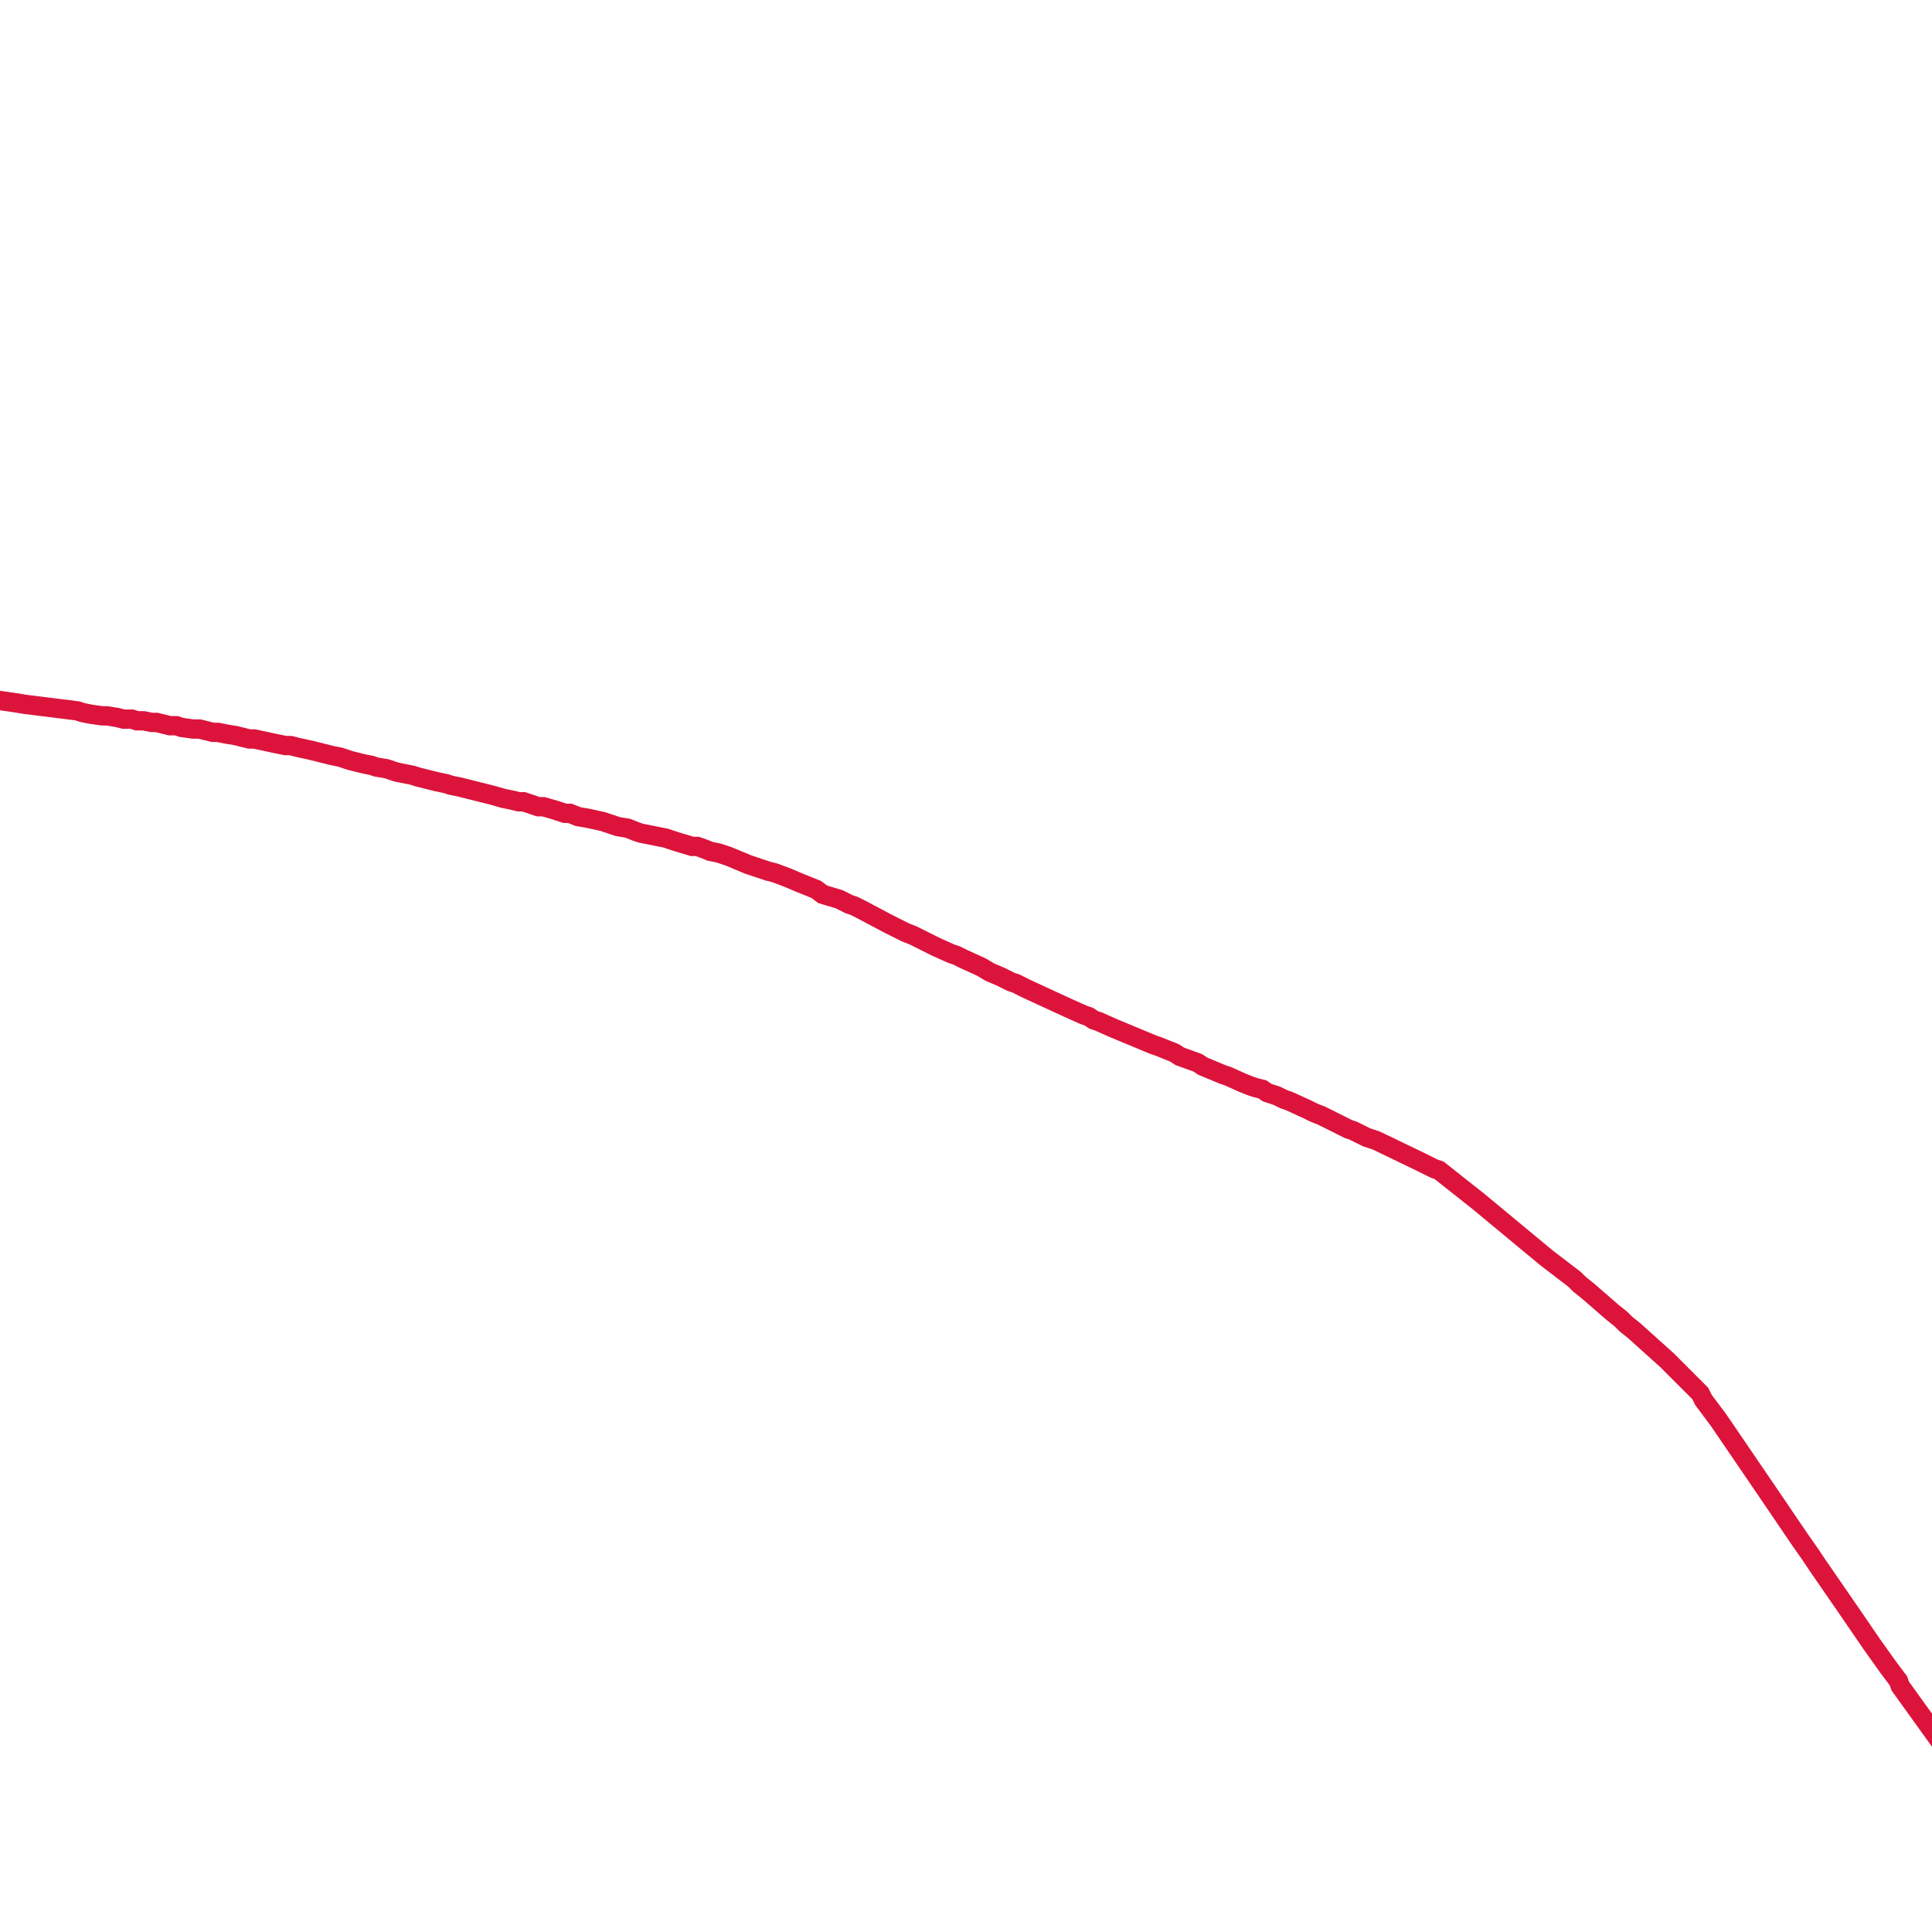
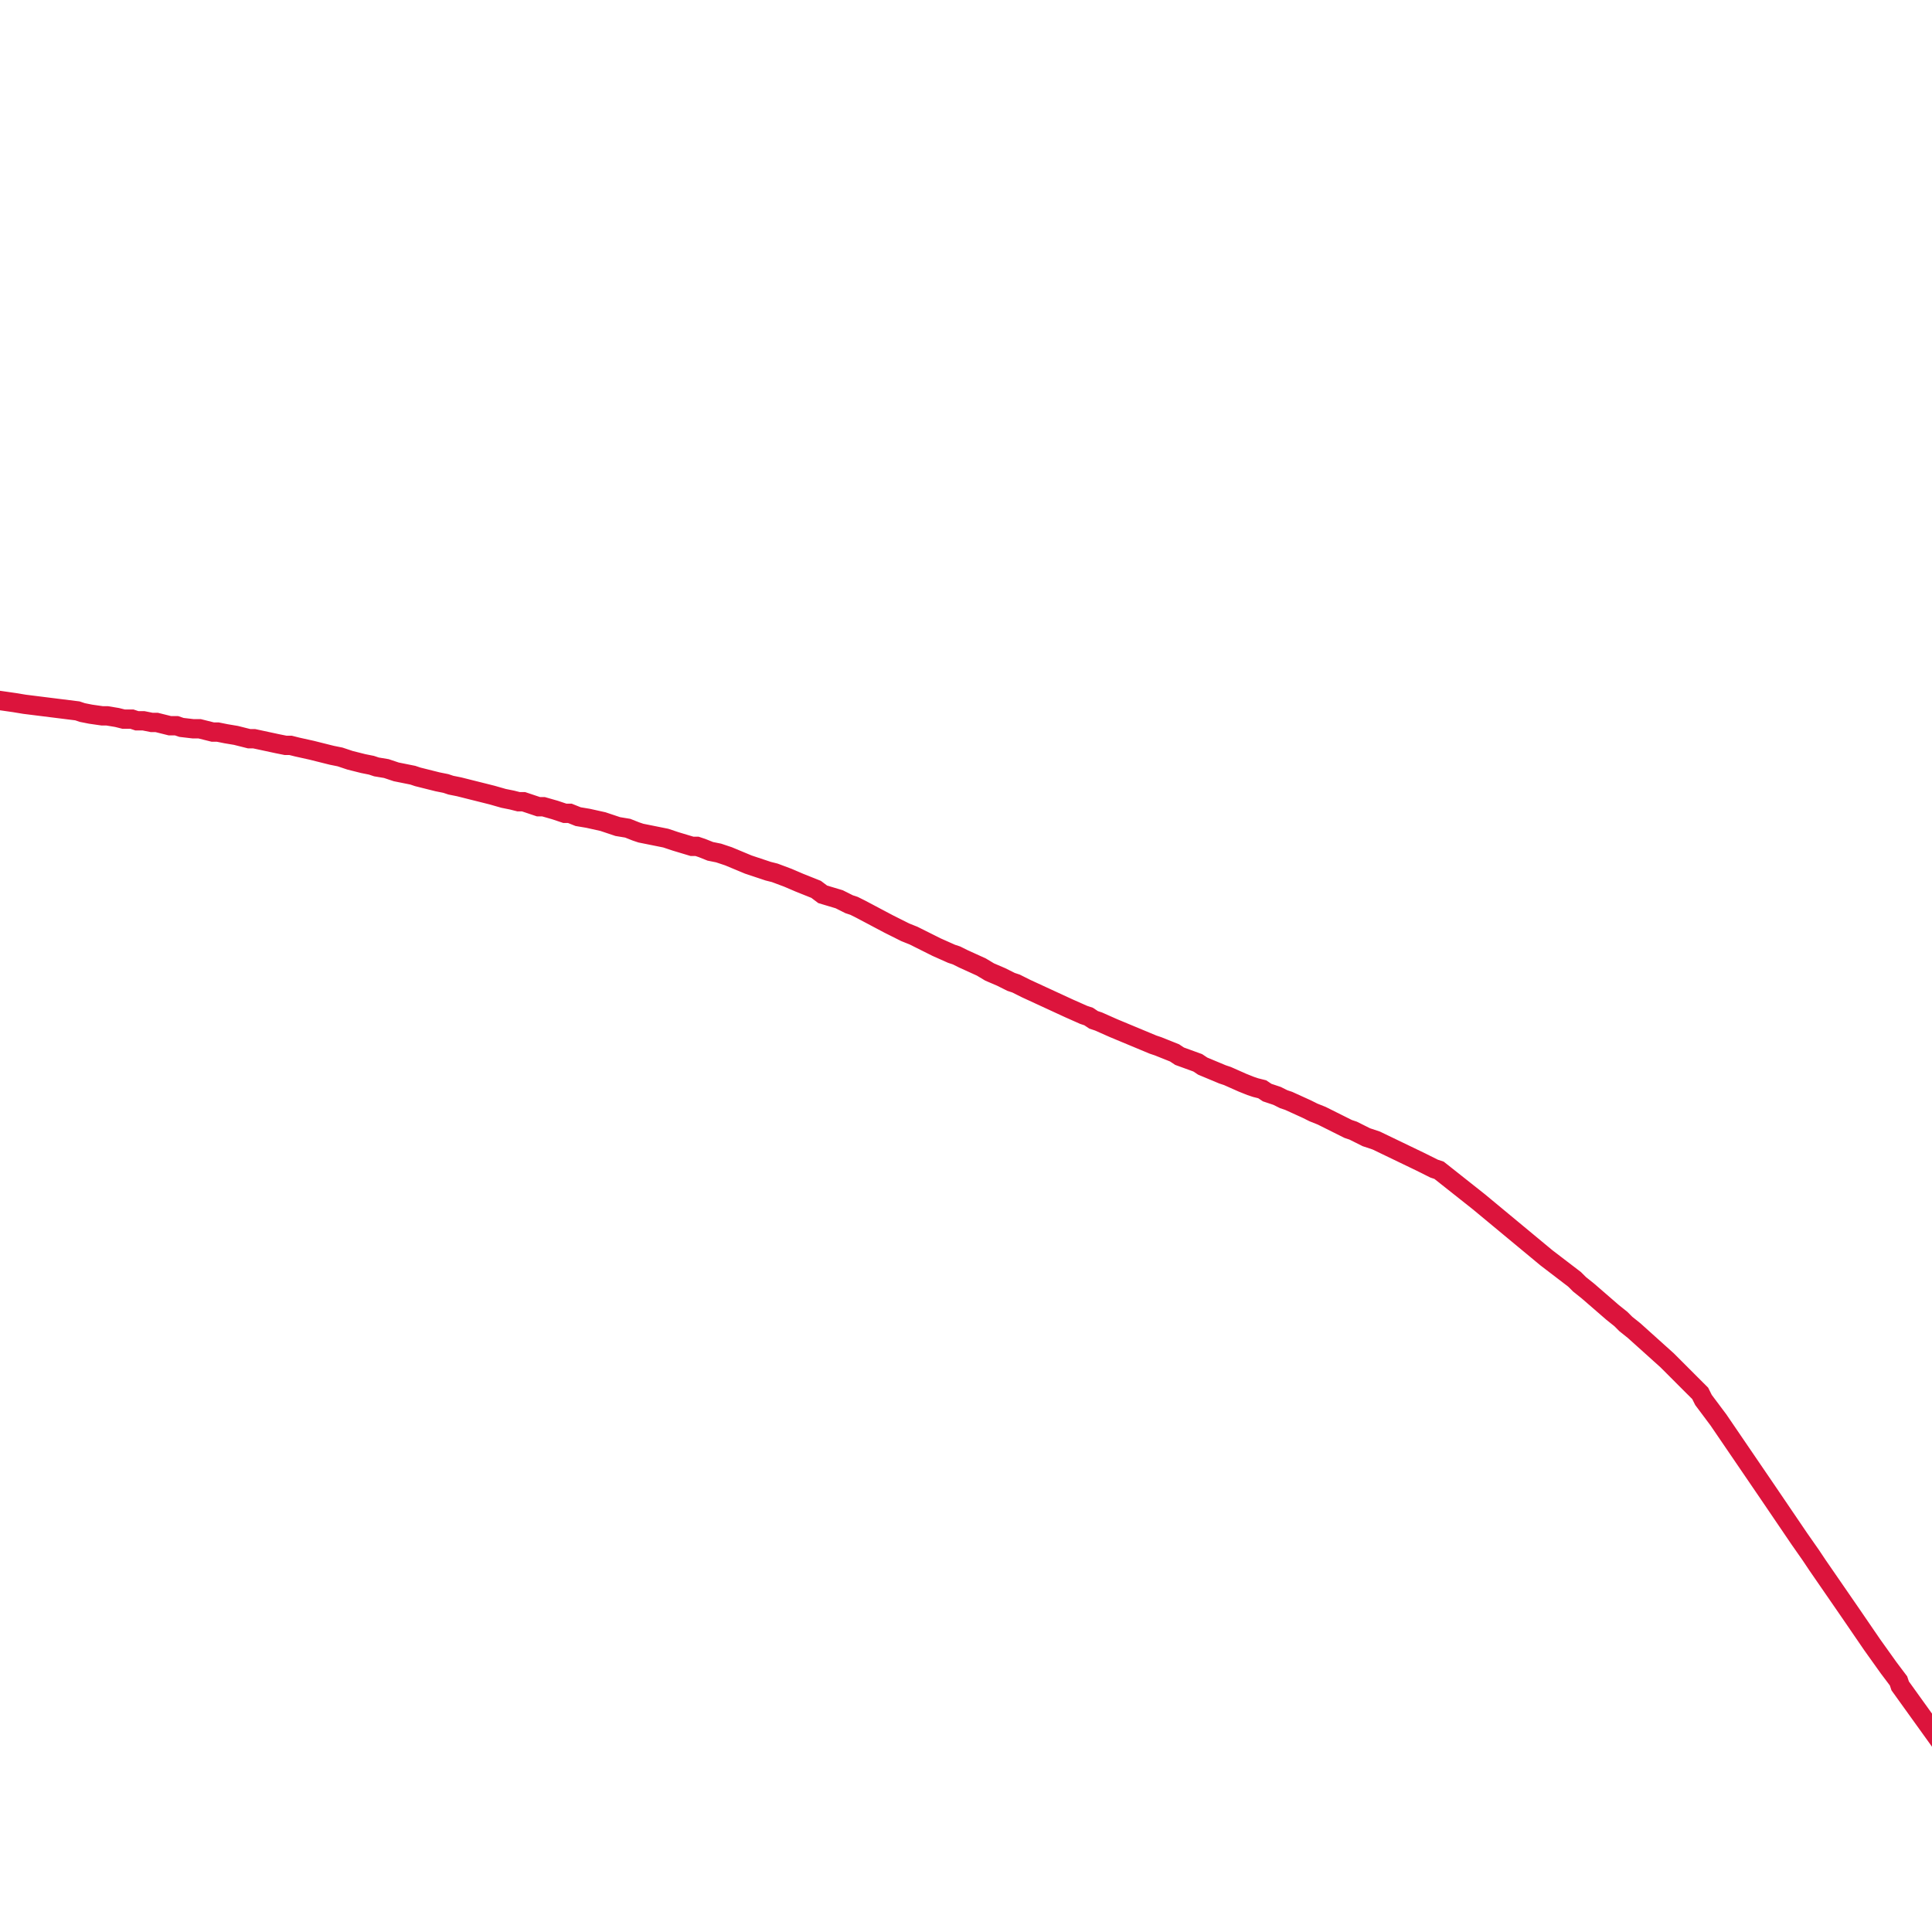
<svg xmlns="http://www.w3.org/2000/svg" version="1.1" viewBox="0 0 100.0 100.0" id="svg2" width="28.222mm" height="28.222mm">
  <defs id="defs4" />
  <g id="layer1">
    <g id="g371">
-       <polyline points="117.682,197.686 117.682,197.429 117.853,197.002 118.024,196.403 118.366,194.179 118.452,193.751 118.965,189.218 119.051,188.876 119.051,188.448 119.136,188.191 119.136,187.678 119.222,187.165 119.307,186.737 119.307,186.31 119.393,185.625 119.478,185.112 119.735,182.803 119.991,181.007 120.163,179.125 120.505,176.131 120.59,175.789 120.761,173.822 120.932,172.795 120.932,172.453 120.932,172.111 121.018,171.854 121.018,171.427 121.018,170.828 120.932,170.571 120.932,169.973 120.847,169.545 120.847,169.288 120.761,168.262 120.676,167.92 120.676,167.321 120.676,166.979 120.59,166.722 120.59,165.781 120.59,165.183 120.505,164.584 120.505,164.156 120.505,163.814 120.419,163.044 120.419,162.189 120.334,160.906 120.334,160.307 120.334,159.708 120.334,159.452 120.248,157.656 120.163,157.313 120.163,156.971 120.163,156.373 120.163,155.945 120.163,155.603 120.077,154.234 119.991,153.721 119.991,153.293 119.991,152.78 119.991,152.524 119.991,152.01 119.991,151.754 119.991,151.497 119.906,151.155 119.906,150.642 119.906,150.043 119.906,149.701 119.82,149.359 119.82,148.589 119.82,148.161 119.82,147.819 119.82,147.563 119.735,147.049 119.735,146.622 119.735,146.365 119.735,146.023 119.649,145.766 119.564,145.253 119.478,144.997 119.478,144.654 119.393,144.227 119.222,143.115 119.136,142.687 119.051,142.43 119.051,142.174 118.965,141.832 118.88,141.404 118.88,141.062 118.794,140.805 118.794,140.463 118.623,140.035 118.623,139.693 118.537,139.351 118.537,139.095 118.452,138.752 118.366,138.496 118.366,138.154 118.281,137.812 118.195,137.384 118.11,137.127 118.11,136.871 117.939,135.93 117.939,135.588 117.853,135.331 117.768,134.903 117.768,134.647 117.682,134.219 117.597,133.706 117.511,133.364 117.425,133.022 117.425,132.765 117.34,132.337 117.254,131.739 117.169,131.311 117.083,130.883 116.998,130.113 116.912,129.771 116.912,129.515 116.827,129.173 116.741,128.745 116.656,128.488 116.57,128.232 116.485,127.89 116.313,127.547 116.228,127.12 116.142,126.778 115.886,126.093 115.715,125.409 115.629,125.152 115.458,124.81 115.373,124.383 115.202,124.041 114.774,122.672 114.603,122.159 114.346,121.389 113.576,119.165 113.149,117.797 112.636,116.257 112.464,115.829 112.464,115.316 112.208,114.974 112.122,114.632 111.951,114.29 111.609,113.52 111.01,112.408 110.241,110.441 110.069,110.098 109.214,108.388 109.129,108.131 108.701,107.19 108.615,106.934 108.444,106.506 107.931,105.48 107.76,105.137 107.503,104.624 107.161,103.854 106.734,102.913 106.563,102.571 106.306,101.973 105.793,100.861 105.622,100.604 105.536,100.347 105.451,100.091 105.28,99.834 104.852,98.722 104.595,98.295 104.253,97.61 104.082,97.183 103.997,96.926 103.74,96.498 102.457,93.761 102.029,92.735 101.773,92.478 101.773,92.222 101.43,91.794 101.088,91.195 100.917,90.939 100.746,90.597 100.319,89.998 98.351,87.261 98.266,87.004 97.752,86.32 96.897,85.122 95.785,83.497 94.075,81.017 93.732,80.503 93.134,79.648 91.508,77.253 88.942,73.49 88.173,72.463 88.002,72.121 87.659,71.779 87.317,71.437 86.719,70.838 86.291,70.41 84.58,68.871 84.152,68.529 83.896,68.272 83.468,67.93 82.185,66.818 81.758,66.476 81.501,66.219 80.047,65.107 76.54,62.199 74.487,60.574 74.23,60.488 73.546,60.146 71.237,59.034 70.724,58.863 70.039,58.521 69.783,58.436 68.414,57.751 67.986,57.58 67.644,57.409 66.703,56.981 66.447,56.896 66.105,56.725 65.848,56.639 65.591,56.554 65.335,56.383 64.993,56.297 64.736,56.212 64.308,56.041 63.539,55.698 63.282,55.613 62.256,55.185 61.999,55.014 61.058,54.672 60.802,54.501 59.946,54.159 59.69,54.073 57.637,53.218 56.867,52.876 56.61,52.79 56.354,52.619 56.097,52.534 55.327,52.191 53.103,51.165 52.59,50.908 52.334,50.823 51.82,50.566 51.222,50.31 50.794,50.053 49.853,49.625 49.511,49.454 49.254,49.369 48.485,49.027 47.287,48.428 46.859,48.257 46.004,47.829 44.55,47.059 44.208,46.888 43.951,46.803 43.438,46.546 42.583,46.29 42.241,46.033 41.385,45.691 40.786,45.434 40.102,45.178 39.76,45.092 38.734,44.75 37.707,44.322 37.194,44.151 36.766,44.066 36.339,43.895 36.082,43.809 35.825,43.809 34.97,43.552 34.457,43.381 34.029,43.296 33.602,43.21 33.174,43.125 32.917,43.039 32.49,42.868 31.976,42.783 31.207,42.526 30.437,42.355 29.924,42.269 29.496,42.098 29.239,42.098 28.983,42.013 28.726,41.927 28.127,41.756 27.871,41.756 27.614,41.671 27.358,41.585 27.101,41.5 26.844,41.5 26.502,41.414 26.075,41.329 25.476,41.158 25.134,41.072 24.449,40.901 24.107,40.815 23.765,40.73 23.337,40.644 23.081,40.559 22.653,40.473 21.627,40.217 21.37,40.131 20.942,40.046 20.515,39.96 20.002,39.789 19.488,39.703 19.232,39.618 18.804,39.532 18.462,39.447 18.12,39.361 17.863,39.276 17.607,39.19 17.179,39.105 16.495,38.934 16.153,38.848 15.383,38.677 15.041,38.591 14.784,38.591 14.356,38.506 13.159,38.249 12.902,38.249 12.56,38.164 12.218,38.078 11.705,37.993 11.277,37.907 11.02,37.907 10.336,37.736 9.994,37.736 9.395,37.651 9.139,37.565 8.797,37.565 8.112,37.394 7.856,37.394 7.428,37.308 7.086,37.308 6.829,37.223 6.402,37.223 6.059,37.137 5.546,37.052 5.29,37.052 4.691,36.966 4.263,36.881 4.007,36.795 2.638,36.624 1.269,36.453 0.756,36.368 0.158,36.282 -0.441,36.197 -1.125,36.111 -1.382,36.111 -2.323,35.94 -3.093,35.854 -4.034,35.683 -6.771,35.256 -7.797,35.17 -8.31,35.085 -8.567,35.085 -8.824,34.999 -11.133,34.657 -11.561,34.571 -11.817,34.571 -12.159,34.486 -12.416,34.486 -13.1,34.4 -13.614,34.315 -14.127,34.229 -14.469,34.229 -15.239,34.058 -16.351,34.144 -17.12,34.144 -17.89,34.144 -18.147,34.144 -18.403,34.144 -18.831,34.144 -19.344,34.144 -19.601,34.229 -20.114,34.229 -21.141,34.315 -21.739,34.315 -22.253,34.4 -22.509,34.4 -23.108,34.486 -23.536,34.486 -24.049,34.571 -24.305,34.571 -24.562,34.571 -25.503,34.657 -26.016,34.742 -26.358,34.742 -27.727,34.828 -28.069,34.913 -29.437,34.999 -29.78,34.999 -30.293,35.085 -30.72,35.17 -31.319,35.341 -31.832,35.512 -33.115,35.854 -33.372,35.94 -33.885,36.025 -34.398,36.197 -35.596,36.539 -36.964,36.966 -37.991,37.308 -38.333,37.394 -38.675,37.48 -39.359,37.736 -39.787,37.907 -40.899,38.164 -41.925,38.506 -42.268,38.591 -42.61,38.763 -44.492,39.276 -44.748,39.447 -45.09,39.532 -46.117,39.789 -46.544,39.96 -46.972,39.789 -46.886,40.046 -47.4,40.217 -47.742,40.302 -48.169,40.473 -49.025,40.73 -49.281,40.815 -50.222,41.158 -50.992,41.329 -51.42,41.5 -51.933,41.671 -52.703,41.842 -53.216,42.013 -53.644,42.184 -54.242,42.355 -54.756,42.526 -55.012,42.612 -55.44,42.783 -56.039,43.039 -56.552,43.296 -57.065,43.467 -57.322,43.638 -57.664,43.724 -58.776,44.322 -59.46,44.579 -59.802,44.75 -60.144,44.921 -60.486,45.092 -60.914,45.263 -61.513,45.605 -62.283,45.947 -62.71,46.119 -62.967,46.29 -63.651,46.546 -63.993,46.717 -64.678,47.059 -64.934,47.145 -65.191,47.316 -65.533,47.487 -65.79,47.573 -66.132,47.744 -66.645,48 -67.073,48.171 -67.329,48.257 -67.586,48.342 -68.014,48.599 -68.356,48.77 -68.612,48.856 -69.04,49.027 -69.382,49.198 -71.435,50.224 -71.863,50.395 -72.803,50.823 -73.231,50.994 -73.915,51.336 -74.343,51.593 -74.685,51.678 -75.113,51.935 -75.455,52.106 -75.883,52.363 -76.31,52.705 -76.653,52.876 -77.08,53.132 -77.337,53.218 -77.593,53.389 -78.534,53.902 -78.876,54.073 -79.219,54.33 -79.475,54.501 -79.732,54.672 -80.074,54.843 -80.587,55.185 -81.015,55.442 -81.528,55.784 -81.87,56.041 -82.127,56.126 -82.725,56.554 -83.239,56.896 -83.752,57.238 -84.008,57.324 -84.607,57.837 -85.206,58.179 -85.463,58.35 -86.061,58.692 -86.917,59.291 -88.456,60.232 -88.713,60.403 -88.969,60.574 -89.312,60.83 -89.568,61.002 -90.167,61.344 -92.305,62.798 -93.674,63.653 -94.102,63.91 -94.444,64.081 -94.7,64.252 -95.898,65.107 -96.154,65.278 -96.497,65.449 -97.01,65.791 -98.207,66.561 -99.49,67.502 -99.747,67.673 -100.003,67.844 -100.773,68.443 -101.115,68.614 -101.629,68.956 -102.056,69.298 -102.398,69.555 -103.083,70.068 -104.195,70.838 -104.622,71.18 -105.136,71.522 -105.392,71.693 -109.07,74.345 -109.925,74.944 -110.439,75.286 -111.123,75.799 -111.551,76.056 -112.492,76.825 -112.748,76.997 -113.005,77.168 -113.603,77.595 -114.373,78.194 -114.886,78.622 -115.485,79.22 -115.742,79.477 -116.512,80.332 -117.11,80.931 -117.367,81.273 -117.624,81.444 -117.88,81.786 -118.222,82.129 -118.479,82.385 -118.736,82.642 -118.992,82.898 -119.42,83.326 -119.676,83.583 -120.019,84.01 -120.532,84.524 -120.788,84.78 -121.045,85.037 -121.302,85.293 -121.644,85.636 -121.986,86.063 -122.414,86.491 -122.67,86.833 -122.927,87.004 -123.183,87.261 -123.354,87.517 -123.611,87.774 -123.868,88.116 -124.124,88.458 -124.466,88.8 -124.637,89.057 -124.894,89.313 -125.322,89.827 -125.664,90.169 -125.92,90.511 -126.348,91.024 -126.69,91.452 -127.032,91.88 -127.289,92.222 -127.631,92.564 -127.973,92.991 -128.315,93.334 -128.572,93.676 -128.914,94.103 -129.085,94.36 -129.427,95.044 -129.598,95.301 -129.769,95.558 -130.026,95.985 -130.283,96.327 -130.454,96.669 -130.71,97.097 -131.053,97.61 -131.224,97.867 -131.395,98.124 -131.651,98.551 -131.908,99.236 -132.079,99.492 -132.164,100.176 -132.164,100.604 -132.25,100.861 -132.25,101.288 -132.336,101.63 -132.336,101.887 -132.336,102.144 -132.421,102.4 -132.421,102.913 -132.507,103.17 -132.592,103.854 -132.678,104.453 -132.678,104.795 -132.678,105.223 -132.678,105.48 -132.678,105.822 -132.678,106.164 -132.678,107.276 -132.763,108.131 -132.763,108.388 -132.763,108.986 -132.763,110.013 -132.763,110.612 -132.763,111.21 -132.849,111.638 -132.849,111.895 -132.849,112.237 -132.849,112.75 -132.934,114.717 -133.02,117.198 -133.105,118.31 -133.191,121.132 -133.191,121.474 -133.105,121.902 -133.105,122.415 -132.934,123.1 -132.934,123.356 -132.849,123.955 -132.678,125.152 -132.592,125.751 -132.592,126.093 -132.421,127.205 -132.336,127.719 -132.336,128.061 -132.079,129.258 -132.079,129.515 -131.993,129.771 -131.993,130.028 -131.908,130.37 -131.822,131.054 -131.737,131.739 -131.566,132.252 -131.395,133.449 -131.395,133.706 -131.224,134.561 -130.539,138.496 -130.539,138.752 -130.197,140.035 -130.026,140.805 -129.855,141.147 -129.684,142.088 -129.598,142.345 -128.743,145.595 -128.401,146.964 -128.23,147.563 -127.46,150.642 -127.375,150.898 -127.203,151.583 -126.348,154.234 -124.552,157.912 -123.098,161.419 -122.67,162.531 -122.414,163.044 -122.242,163.472 -121.815,164.498 -121.473,165.439 -120.104,167.578 -119.42,168.69 -115.998,172.881 -115.827,173.137 -115.143,173.993 -114.886,174.335 -114.63,174.591 -113.86,175.618 -113.432,176.217 -110.011,180.493 -108.557,182.204 -107.274,183.915 -107.017,184.171 -106.504,184.856 -106.247,185.198 -105.991,185.54 -105.563,185.968 -105.307,186.31 -104.451,187.251 -104.109,187.678 -103.853,187.935 -103.681,188.191 -103.339,188.534 -102.826,189.132 -102.484,189.474 -102.142,189.817 -101.885,190.073 -101.543,190.415 -101.03,190.929 -100.346,191.527 -99.832,192.041 -99.576,192.297 -99.319,192.554 -98.892,192.981 -98.378,193.409 -98.122,193.751 -97.865,193.922 -97.437,194.35 -97.01,194.778 -95.898,195.804 -95.385,196.403 -94.615,197.087 -94.444,197.344 -91.878,199.824 -90.68,201.022 -88.969,202.647 -86.831,204.785 -85.206,206.41 -84.436,207.18 -81.442,210.088 -80.331,210.858 -79.903,211.115 -79.475,211.371 -74.343,214.793 -73.573,215.306 -64.763,221.037 -64.25,221.293 -62.71,222.32 -61.855,222.833 -61.513,223.09 -60.486,223.603 -56.295,225.485 -55.953,225.656 -55.611,225.827 -55.354,225.912 -54.756,226.169 -54.499,226.34 -53.815,226.596 -53.473,226.768 -53.131,226.939 -52.874,227.024 -52.617,227.195 -52.19,227.366 -51.933,227.537 -51.591,227.623 -50.907,227.965 -50.308,228.222 -49.966,228.393 -49.624,228.564 -49.11,228.82 -48.597,229.077 -47.998,229.334 -47.656,229.505 -47.314,229.59 -46.117,230.189 -45.775,230.274 -45.261,230.36 -44.577,230.446 -44.064,230.531 -43.807,230.617 -42.781,230.788 -42.268,230.873 -41.07,231.044 -40.557,231.13 -40.3,231.215 -39.274,231.386 -39.017,231.472 -38.761,231.472 -38.504,231.557 -37.905,231.643 -36.879,231.814 -36.537,231.9 -35.51,232.071 -35.254,232.156 -34.826,232.242 -34.227,232.327 -33.885,232.413 -33.543,232.413 -32.944,232.413 -32.517,232.413 -32.26,232.498 -32.003,232.498 -31.576,232.498 -30.378,232.327 -30.036,232.242 -29.608,232.156 -29.095,232.071 -28.839,232.071 -28.582,231.985 -28.24,231.9 -27.812,231.9 -27.47,231.814 -27.214,231.814 -26.786,231.729 -26.358,231.643 -26.102,231.643 -25.674,231.557 -25.417,231.386 -25.075,231.301 -24.647,231.13 -24.391,230.959 -23.45,230.617 -22.851,230.274 -22.509,230.189 -22.253,230.103 -21.996,229.932 -21.739,229.847 -21.397,229.761 -21.141,229.59 -20.884,229.505 -20.456,229.334 -20.114,229.163 -19.601,228.991 -19.344,228.82 -18.403,228.478 -17.292,228.051 -16.949,227.88 -16.607,227.794 -16.265,227.623 -16.008,227.537 -15.752,227.452 -15.153,227.195 -14.554,226.939 -14.298,226.853 -13.87,226.682 -13.442,226.511 -12.844,226.254 -12.502,226.169 -12.245,226.083 -11.988,225.912 -11.39,225.741 -11.047,225.57 -10.791,225.485 -10.449,225.313 -10.192,225.313 -9.936,225.228 -9.508,225.142 -9.08,225.057 -8.824,224.971 -8.567,224.971 -8.31,224.886 -8.054,224.8 -7.797,224.8 -7.541,224.715 -7.113,224.629 -6.685,224.544 -6.429,224.458 -5.915,224.373 -5.659,224.287 -5.402,224.287 -4.975,224.373 -4.718,224.373 -4.461,224.458 -4.119,224.544 -3.52,224.715 -3.264,224.8 -2.922,224.8 -2.58,224.886 -2.237,225.057 -1.895,225.057 -1.639,225.142 -1.297,225.228 -0.954,225.313 -0.527,225.399 -0.27,225.485 0.158,225.57 0.414,225.656 0.927,225.741 1.184,225.827 1.526,225.912 1.954,225.998 2.21,226.083 2.638,226.169 2.895,226.254 3.151,226.34 3.408,226.34 3.75,226.425 4.007,226.511 4.434,226.596 4.691,226.682 5.033,226.768 5.29,226.853 5.632,226.939 5.888,226.939 6.145,227.024 6.402,227.11 6.744,227.11 7,227.195 7.257,227.281 7.514,227.366 7.77,227.452 8.027,227.452 8.283,227.537 8.882,227.708 9.31,227.794 9.566,227.88 9.994,227.965 10.422,228.051 10.764,228.136 11.02,228.222 11.363,228.307 11.619,228.393 12.047,228.478 12.303,228.564 12.646,228.649 13.073,228.735 13.33,228.82 13.758,228.906 14.014,228.991 14.271,229.077 14.698,229.163 14.955,229.248 15.212,229.334 15.639,229.419 15.896,229.505 16.153,229.505 16.495,229.59 16.751,229.676 17.093,229.761 17.863,229.932 18.547,230.103 18.804,230.189 19.061,230.274 19.659,230.446 19.916,230.531 20.258,230.531 20.6,230.702 21.028,230.788 21.456,230.873 21.883,230.959 22.311,231.044 22.568,231.13 22.824,231.215 23.423,231.301 25.048,231.643 25.818,231.985 26.502,231.985 26.844,232.071 39.931,235.578 39.76,235.064 29.239,232.327 29.581,232.413 29.838,232.413 30.266,232.498 30.693,232.498 30.95,232.498 31.378,232.584 31.72,232.584 32.062,232.669 32.917,232.755 33.858,232.841 34.371,232.926 35.483,233.012 36.082,233.097 36.766,233.183 37.108,233.183 38.22,233.354 38.477,233.354 38.819,233.354 39.332,233.439 39.931,233.525 40.188,233.525 40.615,233.61 41.984,233.781 42.241,233.781 42.839,233.867 43.438,233.867 43.78,233.952 44.037,233.952 44.379,233.952 44.807,234.038 45.149,234.124 45.833,234.124 46.432,234.209 47.287,234.295 47.8,234.38 48.228,234.38 48.57,234.466 48.827,234.466 49.083,234.466 49.939,234.637 51.307,234.722 51.906,234.808 52.163,234.808 52.505,234.893 52.761,234.893 53.103,234.979 54.643,235.15 55.327,235.235 55.755,235.235 56.867,235.15 57.551,235.15 66.618,234.295 82.014,232.841 85.778,232.498 86.12,232.498 86.462,232.498 90.653,231.386 93.647,230.617 99.891,228.478 100.49,228.051 103.312,225.912 103.911,225.399 105.194,224.116 105.622,223.688 107.76,220.866 108.017,220.695 108.273,220.267 108.444,220.01 110.754,216.846 111.01,216.503 111.609,214.707 111.866,214.108 111.951,213.852 112.122,213.253 112.293,212.74 112.379,212.398 112.636,211.97 112.636,211.628 112.807,211.286 113.491,209.404 113.576,209.062 113.747,208.463 113.919,208.207 114.004,207.864 114.261,207.266 114.346,207.009 114.774,205.726 114.945,205.298 115.202,204.614 115.373,204.186 115.458,203.844 115.629,203.502 115.8,203.074 115.886,202.818 115.971,202.476 116.656,200.68 116.741,200.337 116.998,199.739 117.083,199.482 117.425,198.627 117.511,198.285 117.682,197.686 " stroke="crimson" stroke-width="1" fill="none" id="line0" />
+       <path style="fill:none;stroke:#dc143c;stroke-width:1" d="m 117.682,197.686 v -0.257 l 0.171,-0.428 0.171,-0.599 0.342,-2.224 0.086,-0.428 0.513,-4.533 0.086,-0.342 v -0.428 l 0.086,-0.257 v -0.513 l 0.086,-0.513 0.086,-0.428 v -0.428 l 0.086,-0.684 0.086,-0.513 0.257,-2.309 0.257,-1.796 0.171,-1.882 0.342,-2.994 0.086,-0.342 0.171,-1.967 0.171,-1.026 v -0.342 -0.342 l 0.086,-0.257 v -0.428 -0.599 l -0.086,-0.257 v -0.599 l -0.086,-0.428 v -0.257 l -0.086,-1.026 -0.086,-0.342 v -0.599 -0.342 l -0.086,-0.257 v -0.941 -0.599 l -0.086,-0.599 v -0.428 -0.342 l -0.086,-0.77 v -0.855 l -0.086,-1.283 v -0.599 -0.599 -0.257 l -0.086,-1.796 -0.086,-0.342 v -0.342 -0.599 -0.428 -0.342 l -0.086,-1.369 -0.086,-0.513 v -0.428 -0.513 -0.257 -0.513 -0.257 -0.257 l -0.086,-0.342 v -0.513 -0.599 -0.342 l -0.086,-0.342 v -0.77 -0.428 -0.342 -0.257 l -0.086,-0.513 v -0.428 -0.257 -0.342 l -0.086,-0.257 -0.086,-0.513 -0.086,-0.257 v -0.342 l -0.086,-0.428 -0.171,-1.112 -0.086,-0.428 -0.086,-0.257 v -0.257 l -0.086,-0.342 -0.086,-0.428 v -0.342 l -0.086,-0.257 v -0.342 l -0.171,-0.428 v -0.342 l -0.086,-0.342 v -0.257 l -0.086,-0.342 -0.086,-0.257 v -0.342 l -0.086,-0.342 -0.086,-0.428 -0.086,-0.257 v -0.257 l -0.171,-0.941 v -0.342 l -0.086,-0.257 -0.086,-0.428 v -0.257 l -0.086,-0.428 -0.086,-0.513 -0.086,-0.342 -0.086,-0.342 v -0.257 l -0.086,-0.428 -0.086,-0.599 -0.086,-0.428 -0.086,-0.428 -0.086,-0.77 -0.086,-0.342 v -0.257 l -0.086,-0.342 -0.086,-0.428 -0.086,-0.257 -0.086,-0.257 -0.086,-0.342 -0.171,-0.342 -0.086,-0.428 -0.086,-0.342 -0.257,-0.684 -0.171,-0.684 -0.086,-0.257 -0.171,-0.342 -0.086,-0.428 -0.171,-0.342 -0.428,-1.369 -0.171,-0.513 -0.257,-0.77 -0.77,-2.224 -0.428,-1.369 -0.513,-1.54 -0.171,-0.428 V 115.316 l -0.257,-0.342 -0.086,-0.342 -0.171,-0.342 -0.342,-0.77 -0.599,-1.112 -0.77,-1.967 -0.171,-0.342 -0.855,-1.711 -0.086,-0.257 -0.428,-0.941 -0.086,-0.257 -0.171,-0.428 -0.513,-1.026 -0.171,-0.342 -0.257,-0.513 -0.342,-0.77 -0.428,-0.941 -0.171,-0.342 -0.257,-0.599 -0.513,-1.112 -0.171,-0.257 -0.086,-0.257 -0.086,-0.257 -0.171,-0.257 -0.428,-1.112 -0.257,-0.428 -0.342,-0.684 -0.171,-0.428 -0.086,-0.257 -0.257,-0.428 -1.283,-2.737 -0.428,-1.026 -0.257,-0.257 V 92.222 L 101.432,91.794 101.09,91.195 100.919,90.939 100.748,90.597 100.32,89.998 98.353,87.261 98.267,87.004 97.752,86.32 96.897,85.122 95.785,83.497 94.075,81.017 93.732,80.503 93.134,79.648 91.508,77.253 88.942,73.49 88.173,72.463 88.002,72.121 87.659,71.779 87.317,71.437 86.719,70.838 86.291,70.41 84.58,68.871 84.152,68.529 83.896,68.272 83.468,67.93 l -1.283,-1.112 -0.428,-0.342 -0.257,-0.257 -1.454,-1.112 -3.507,-2.908 -2.053,-1.625 -0.257,-0.086 -0.684,-0.342 -2.309,-1.112 -0.513,-0.171 -0.684,-0.342 -0.257,-0.086 -1.369,-0.684 -0.428,-0.171 -0.342,-0.171 -0.941,-0.428 -0.257,-0.086 -0.342,-0.171 -0.257,-0.086 -0.257,-0.086 -0.257,-0.171 -0.342,-0.086 -0.257,-0.086 -0.428,-0.171 -0.77,-0.342 -0.257,-0.086 -1.026,-0.428 -0.257,-0.171 -0.941,-0.342 -0.257,-0.171 -0.855,-0.342 -0.257,-0.086 -2.053,-0.855 -0.77,-0.342 -0.257,-0.086 -0.257,-0.171 -0.257,-0.086 L 55.327,52.191 53.103,51.165 52.59,50.908 52.334,50.823 51.82,50.566 51.222,50.31 50.794,50.053 49.853,49.625 49.511,49.454 49.254,49.369 48.485,49.027 47.287,48.428 46.859,48.257 46.004,47.829 44.55,47.059 44.208,46.888 43.951,46.803 43.438,46.546 42.583,46.29 42.241,46.033 41.385,45.691 40.786,45.434 40.102,45.178 39.76,45.092 38.734,44.75 37.707,44.322 l -0.513,-0.171 -0.428,-0.086 -0.428,-0.171 -0.257,-0.086 h -0.257 l -0.855,-0.257 -0.513,-0.171 -0.428,-0.086 -0.428,-0.086 -0.428,-0.086 -0.257,-0.086 L 32.49,42.868 31.976,42.783 31.207,42.526 30.437,42.355 29.924,42.269 29.496,42.098 h -0.257 l -0.257,-0.086 -0.257,-0.086 -0.599,-0.171 h -0.257 l -0.257,-0.086 -0.257,-0.086 -0.257,-0.086 h -0.257 l -0.342,-0.086 -0.428,-0.086 -0.599,-0.171 -0.342,-0.086 -0.684,-0.171 -0.342,-0.086 -0.342,-0.086 -0.428,-0.086 -0.257,-0.086 -0.428,-0.086 -1.026,-0.257 -0.257,-0.086 -0.428,-0.086 -0.428,-0.086 -0.513,-0.171 -0.513,-0.086 -0.257,-0.086 -0.428,-0.086 -0.342,-0.086 -0.342,-0.086 -0.257,-0.086 -0.257,-0.086 -0.428,-0.086 -0.684,-0.171 -0.342,-0.086 -0.77,-0.171 -0.342,-0.086 h -0.257 l -0.428,-0.086 -1.197,-0.257 h -0.257 l -0.342,-0.086 -0.342,-0.086 -0.513,-0.086 -0.428,-0.086 h -0.257 l -0.684,-0.171 H 9.994 L 9.395,37.651 9.139,37.565 H 8.797 L 8.112,37.394 H 7.856 L 7.428,37.308 H 7.086 L 6.829,37.223 H 6.402 L 6.059,37.137 5.546,37.052 H 5.29 L 4.691,36.966 4.263,36.881 4.007,36.795 2.638,36.624 1.269,36.453 0.756,36.368 0.158,36.282 -0.441,36.197 -1.125,36.111 h -0.257 l -0.941,-0.171 -0.77,-0.086 -0.941,-0.171 -2.737,-0.428 -1.026,-0.086 -0.513,-0.086 h -0.257 l -0.257,-0.086 -2.309,-0.342 -0.428,-0.086 h -0.257 l -0.342,-0.086 h -0.257 l -0.684,-0.086 -0.513,-0.086 -0.513,-0.086 h -0.342 l -0.77,-0.171 -1.112,0.086 h -0.77 -0.77 -0.257 -0.257 -0.428 -0.513 l -0.257,0.086 h -0.513 l -1.026,0.086 h -0.599 l -0.513,0.086 h -0.257 l -0.599,0.086 h -0.428 l -0.513,0.086 h -0.257 -0.257 l -0.941,0.086 -0.513,0.086 h -0.342 l -1.369,0.086 -0.342,0.086 -1.369,0.086 h -0.342 l -0.513,0.086 -0.428,0.086 -0.599,0.171 -0.513,0.171 -1.283,0.342 -0.257,0.086 -0.513,0.086 -0.513,0.171 -1.197,0.342 -1.369,0.428 -1.026,0.342 -0.342,0.086 -0.342,0.086 -0.684,0.257 -0.428,0.171 -1.112,0.257 -1.026,0.342 -0.342,0.086 -0.342,0.171 -1.882,0.513 -0.257,0.171 -0.342,0.086 -1.026,0.257 -0.428,0.171 -0.428,-0.171 0.086,0.257 -0.513,0.171 -0.342,0.086 -0.428,0.171 -0.855,0.257 -0.257,0.086 -0.941,0.342 -0.77,0.171 -0.428,0.171 -0.513,0.171 -0.77,0.171 -0.513,0.171 -0.428,0.171 -0.599,0.171 -0.513,0.171 -0.257,0.086 -0.428,0.171 -0.599,0.257 -0.513,0.257 -0.513,0.171 -0.257,0.171 -0.342,0.086 -1.112,0.599 -0.684,0.257 -0.342,0.171 -0.342,0.171 -0.342,0.171 -0.428,0.171 -0.599,0.342 -0.77,0.342 -0.428,0.171 -0.257,0.171 -0.684,0.257 -0.342,0.171 -0.684,0.342 -0.257,0.086 -0.257,0.171 -0.342,0.171 -0.257,0.086 -0.342,0.171 -0.513,0.257 -0.428,0.171 -0.257,0.086 -0.257,0.086 -0.428,0.257 -0.342,0.171 -0.257,0.086 -0.428,0.171 -0.342,0.171 -2.053,1.026 -0.428,0.171 -0.941,0.428 -0.428,0.171 -0.684,0.342 -0.428,0.257 -0.342,0.086 -0.428,0.257 -0.342,0.171 -0.428,0.257 -0.428,0.342 -0.342,0.171 -0.428,0.257 -0.257,0.086 -0.257,0.171 -0.941,0.513 -0.342,0.171 -0.342,0.257 -0.257,0.171 -0.257,0.171 -0.342,0.171 -0.513,0.342 -0.428,0.257 -0.513,0.342 -0.342,0.257 -0.257,0.086 -0.599,0.428 -0.513,0.342 -0.513,0.342 -0.257,0.086 -0.599,0.513 -0.599,0.342 -0.257,0.171 -0.599,0.342 -0.855,0.599 -1.54,0.941 -0.257,0.171 -0.257,0.171 -0.342,0.257 -0.257,0.171 -0.599,0.342 -2.138,1.454 -1.369,0.855 -0.428,0.257 -0.342,0.171 -0.257,0.171 -1.197,0.855 -0.257,0.171 -0.342,0.171 -0.513,0.342 -1.197,0.77 -1.283,0.941 -0.257,0.171 -0.257,0.171 -0.77,0.599 -0.342,0.171 -0.513,0.342 -0.428,0.342 -0.342,0.257 -0.684,0.513 -1.112,0.77 -0.428,0.342 -0.513,0.342 -0.257,0.171 -3.678,2.652 -0.855,0.599 -0.513,0.342 -0.684,0.513 -0.428,0.257 -0.941,0.77 -0.257,0.171 -0.257,0.171 -0.599,0.428 -0.77,0.599 -0.513,0.428 -0.599,0.599 -0.257,0.257 -0.77,0.855 -0.599,0.599 -0.257,0.342 -0.257,0.171 -0.257,0.342 -0.342,0.342 -0.257,0.257 -0.257,0.257 -0.257,0.257 -0.428,0.428 -0.257,0.257 -0.342,0.428 -0.513,0.513 -0.257,0.257 -0.257,0.257 -0.257,0.257 -0.342,0.342 -0.342,0.428 -0.428,0.428 -0.257,0.342 -0.257,0.171 -0.257,0.257 -0.171,0.257 -0.257,0.257 -0.257,0.342 -0.257,0.342 -0.342,0.342 -0.171,0.257 -0.257,0.257 -0.428,0.513 -0.342,0.342 -0.257,0.342 -0.428,0.513 -0.342,0.428 -0.342,0.428 -0.257,0.342 -0.342,0.342 -0.342,0.428 -0.342,0.342 -0.257,0.342 -0.342,0.428 -0.171,0.257 -0.342,0.684 -0.171,0.257 -0.171,0.257 -0.257,0.428 -0.257,0.342 -0.171,0.342 -0.257,0.428 -0.342,0.513 -0.171,0.257 -0.171,0.257 -0.257,0.428 -0.257,0.684 -0.171,0.257 -0.086,0.684 v 0.428 l -0.086,0.257 v 0.428 l -0.086,0.342 v 0.257 0.257 l -0.086,0.257 v 0.513 l -0.086,0.257 -0.086,0.684 -0.086,0.599 v 0.342 0.428 0.257 0.342 0.342 1.112 l -0.086,0.855 v 0.257 0.599 1.026 0.599 0.599 l -0.086,0.428 v 0.257 0.342 0.513 l -0.086,1.967 -0.086,2.481 -0.086,1.112 -0.086,2.823 v 0.342 l 0.086,0.428 v 0.513 l 0.171,0.684 v 0.257 l 0.086,0.599 0.171,1.197 0.086,0.599 v 0.342 l 0.171,1.112 0.086,0.513 v 0.342 l 0.257,1.197 v 0.257 l 0.086,0.257 v 0.257 l 0.086,0.342 0.086,0.684 0.086,0.684 0.171,0.513 0.171,1.197 v 0.257 l 0.171,0.855 0.684,3.935 v 0.257 l 0.342,1.283 0.171,0.77 0.171,0.342 0.171,0.941 0.086,0.257 0.855,3.25 0.342,1.369 0.171,0.599 0.77,3.079 0.086,0.257 0.171,0.684 0.855,2.652 1.796,3.678 1.454,3.507 0.428,1.112 0.257,0.513 0.171,0.428 0.428,1.026 0.342,0.941 1.369,2.138 0.684,1.112 3.421,4.191 0.171,0.257 0.684,0.855 0.257,0.342 0.257,0.257 0.77,1.026 0.428,0.599 3.421,4.277 1.454,1.711 1.283,1.711 0.257,0.257 0.513,0.684 0.257,0.342 0.257,0.342 0.428,0.428 0.257,0.342 0.855,0.941 0.342,0.428 0.257,0.257 0.171,0.257 0.342,0.342 0.513,0.599 0.342,0.342 0.342,0.342 0.257,0.257 0.342,0.342 0.513,0.513 0.684,0.599 0.513,0.513 0.257,0.257 0.257,0.257 0.428,0.428 0.513,0.428 0.257,0.342 0.257,0.171 0.428,0.428 0.428,0.428 1.112,1.026 0.513,0.599 0.77,0.684 0.171,0.257 2.566,2.481 1.197,1.197 1.711,1.625 2.138,2.138 1.625,1.625 0.77,0.77 2.994,2.908 1.112,0.77 0.428,0.257 0.428,0.257 5.132,3.421 0.77,0.513 8.81,5.731 0.513,0.257 1.54,1.026 0.855,0.513 0.342,0.257 1.026,0.513 4.191,1.882 0.342,0.171 0.342,0.171 0.257,0.086 0.599,0.257 0.257,0.171 0.684,0.257 0.342,0.171 0.342,0.171 0.257,0.086 0.257,0.171 0.428,0.171 0.257,0.171 0.342,0.086 0.684,0.342 0.599,0.257 0.342,0.171 0.342,0.171 0.513,0.257 0.513,0.257 0.599,0.257 0.342,0.171 0.342,0.086 1.197,0.599 0.342,0.086 0.513,0.086 0.684,0.086 0.513,0.086 0.257,0.086 1.026,0.171 0.513,0.086 1.197,0.171 0.513,0.086 0.257,0.086 1.026,0.171 0.257,0.086 h 0.257 l 0.257,0.086 0.599,0.086 1.026,0.171 0.342,0.086 1.026,0.171 0.257,0.086 0.428,0.086 0.599,0.086 0.342,0.086 h 0.342 0.599 0.428 l 0.257,0.086 h 0.257 0.428 l 1.197,-0.171 0.342,-0.086 0.428,-0.086 0.513,-0.086 h 0.257 l 0.257,-0.086 0.342,-0.086 h 0.428 l 0.342,-0.086 h 0.257 l 0.428,-0.086 0.428,-0.086 h 0.257 l 0.428,-0.086 0.257,-0.171 0.342,-0.086 0.428,-0.171 0.257,-0.171 0.941,-0.342 0.599,-0.342 0.342,-0.086 0.257,-0.086 0.257,-0.171 0.257,-0.086 0.342,-0.086 0.257,-0.171 0.257,-0.086 0.428,-0.171 0.342,-0.171 0.513,-0.171 0.257,-0.171 0.941,-0.342 1.112,-0.428 0.342,-0.171 0.342,-0.086 0.342,-0.171 0.257,-0.086 0.257,-0.086 0.599,-0.257 0.599,-0.257 0.257,-0.086 0.428,-0.171 0.428,-0.171 0.599,-0.257 0.342,-0.086 0.257,-0.086 0.257,-0.171 0.599,-0.171 0.342,-0.171 0.257,-0.086 0.342,-0.171 h 0.257 l 0.257,-0.086 0.428,-0.086 0.428,-0.086 0.257,-0.086 h 0.257 l 0.257,-0.086 0.257,-0.086 h 0.257 l 0.257,-0.086 0.428,-0.086 0.428,-0.086 0.257,-0.086 0.513,-0.086 0.257,-0.086 h 0.257 l 0.428,0.086 h 0.257 l 0.257,0.086 0.342,0.086 0.599,0.171 0.257,0.086 h 0.342 l 0.342,0.086 0.342,0.171 h 0.342 l 0.257,0.086 0.342,0.086 0.342,0.086 0.428,0.086 0.257,0.086 0.428,0.086 0.257,0.086 0.513,0.086 0.257,0.086 0.342,0.086 0.428,0.086 0.257,0.086 0.428,0.086 0.257,0.086 0.257,0.086 h 0.257 l 0.342,0.086 0.257,0.086 0.428,0.086 0.257,0.086 0.342,0.086 0.257,0.086 0.342,0.086 H 5.888 l 0.257,0.086 0.257,0.086 h 0.342 l 0.257,0.086 0.257,0.086 0.257,0.086 0.257,0.086 h 0.257 l 0.257,0.086 0.599,0.171 0.428,0.086 0.257,0.086 0.428,0.086 0.428,0.086 0.342,0.086 0.257,0.086 0.342,0.086 0.257,0.086 0.428,0.086 0.257,0.086 0.342,0.086 0.428,0.086 0.257,0.086 0.428,0.086 0.257,0.086 0.257,0.086 0.428,0.086 0.257,0.086 0.257,0.086 0.428,0.086 0.257,0.086 h 0.257 l 0.342,0.086 0.257,0.086 0.342,0.086 0.77,0.171 0.684,0.171 0.257,0.086 0.257,0.086 0.599,0.171 0.257,0.086 h 0.342 l 0.342,0.171 0.428,0.086 0.428,0.086 0.428,0.086 0.428,0.086 0.257,0.086 0.257,0.086 0.599,0.086 1.625,0.342 0.77,0.342 4.02,0.428 0.428,0.086 h 0.428 0.257 l 0.428,0.086 h 0.342 l 0.342,0.086 0.855,0.086 0.941,0.086 0.513,0.086 1.112,0.086 0.599,0.086 0.684,0.086 h 0.342 l 1.112,0.171 h 0.257 0.342 l 0.513,0.086 0.599,0.086 h 0.257 l 0.428,0.086 1.369,0.171 h 0.257 l 0.599,0.086 h 0.599 l 0.342,0.086 h 0.257 0.342 l 0.428,0.086 0.342,0.086 h 0.684 l 0.599,0.086 0.855,0.086 0.513,0.086 h 0.428 l 0.342,0.086 h 0.257 0.257 l 0.855,0.171 1.369,0.086 0.599,0.086 h 0.257 l 0.342,0.086 h 0.257 l 0.342,0.086 1.54,0.171 0.684,0.086 h 0.428 l 1.112,-0.086 h 0.684 l 9.067,-0.855 15.396,-1.454 3.764,-0.342 h 0.342 0.342 l 4.191,-1.112 2.994,-0.77 6.244,-2.138 0.599,-0.428 2.823,-2.138 0.599,-0.513 1.283,-1.283 0.428,-0.428 2.138,-2.823 0.257,-0.171 0.257,-0.428 0.171,-0.257 2.309,-3.165 0.257,-0.342 0.599,-1.796 0.257,-0.599 0.086,-0.257 0.171,-0.599 0.171,-0.513 0.086,-0.342 0.257,-0.428 v -0.342 l 0.171,-0.342 0.684,-1.882 0.086,-0.342 0.171,-0.599 0.171,-0.257 0.086,-0.342 0.257,-0.599 0.086,-0.257 0.428,-1.283 0.171,-0.428 0.257,-0.684 0.171,-0.428 0.086,-0.342 0.171,-0.342 0.171,-0.428 0.086,-0.257 0.086,-0.342 0.684,-1.796 0.086,-0.342 0.257,-0.599 0.086,-0.257 0.342,-0.855 0.086,-0.342 0.171,-0.599" id="line0" />
    </g>
  </g>
  <g id="layer2">
    <g id="g372">
      <polyline points="-5.573,194.093 -5.488,194.35 -5.146,194.863 -4.889,195.291 -4.632,195.804 -4.461,196.061 -4.205,196.488 -4.119,196.745 -3.948,197.002 -3.692,197.344 -3.52,197.6 -3.349,198.028 -3.007,198.627 -2.836,198.969 -2.665,199.225 -2.066,199.91 -1.895,200.166 -1.639,200.423 -1.04,201.449 -0.954,201.706 -0.612,202.219 -0.441,202.561 -0.099,203.16 0.158,203.588 0.329,203.844 0.5,204.186 0.756,204.7 1.098,205.298 1.441,205.555 1.697,205.641 2.125,205.812 2.553,205.897 4.178,206.41 4.434,206.496 4.691,206.581 5.119,206.752 5.461,206.838 5.974,207.009 6.573,207.18 7.514,207.522 8.369,207.779 8.625,207.864 9.139,208.035 9.823,208.207 10.935,208.207 11.363,208.035 12.817,207.437 13.415,207.18 13.672,206.752 14.014,206.239 14.442,205.641 14.698,205.298 14.869,204.956 15.212,204.443 15.383,204.186 15.896,203.502 16.153,203.331 16.409,203.331 16.666,203.246 16.922,203.16 17.179,203.074 17.607,202.903 18.034,202.647 18.376,202.561 18.804,202.305 19.317,202.134 19.488,201.877 19.745,201.449 19.916,201.193 20.6,200.166 21.028,199.482 21.541,198.712 21.798,198.37 21.969,198.113 22.14,197.771 22.225,196.659 22.311,196.232 22.311,195.804 22.397,195.462 22.397,195.034 22.397,194.778 22.482,194.264 22.482,193.922 22.482,193.666 22.311,193.324 22.14,192.981 21.883,192.383 21.541,191.014 21.541,190.758 21.456,190.501 21.37,190.244 20.942,190.073 20.515,189.902 20.258,189.731 19.659,189.474 19.146,189.218 18.633,188.961 18.376,188.79 18.12,188.705 18.291,188.106 18.205,187.849 18.034,187.507 17.778,187.422 17.521,187.251 17.179,187.08 16.409,186.737 16.067,186.481 15.981,186.737 15.725,186.652 15.725,186.395 15.639,186.053 15.554,185.711 15.297,185.54 14.869,185.369 13.586,184.77 13.073,184.428 12.817,184.342 12.56,184.171 12.303,184 11.619,183.658 11.363,183.573 11.106,183.402 10.849,183.316 10.336,182.974 10.08,182.888 9.823,182.717 8.54,182.033 8.112,181.776 7.685,181.52 7.257,181.349 7,181.178 6.744,181.007 6.23,180.75 5.888,180.579 5.204,180.664 4.947,180.664 4.691,180.835 4.178,181.349 3.921,181.605 3.664,181.862 3.322,182.204 2.98,182.546 2.125,183.316 1.868,183.316 1.355,183.316 1.098,183.573 0.927,183.829 0.414,184.342 -0.099,184.77 -0.27,185.027 -0.612,185.369 -0.954,185.711 -1.297,185.968 -1.553,186.224 -1.981,186.652 -2.237,186.823 -2.494,187.165 -2.751,187.593 -3.007,188.02 -3.264,188.448 -3.52,188.705 -3.777,189.132 -3.948,189.474 -4.29,189.902 -4.461,190.244 -4.632,190.501 -4.803,190.758 -4.975,191.014 -5.231,191.356 -5.317,191.613 -5.488,191.869 -5.488,192.212 -5.488,192.554 -5.573,192.896 -5.573,193.152 -5.573,194.093 " stroke="gray" stroke-width="1" fill="none" id="line1" />
    </g>
  </g>
  <g id="layer3" />
</svg>
